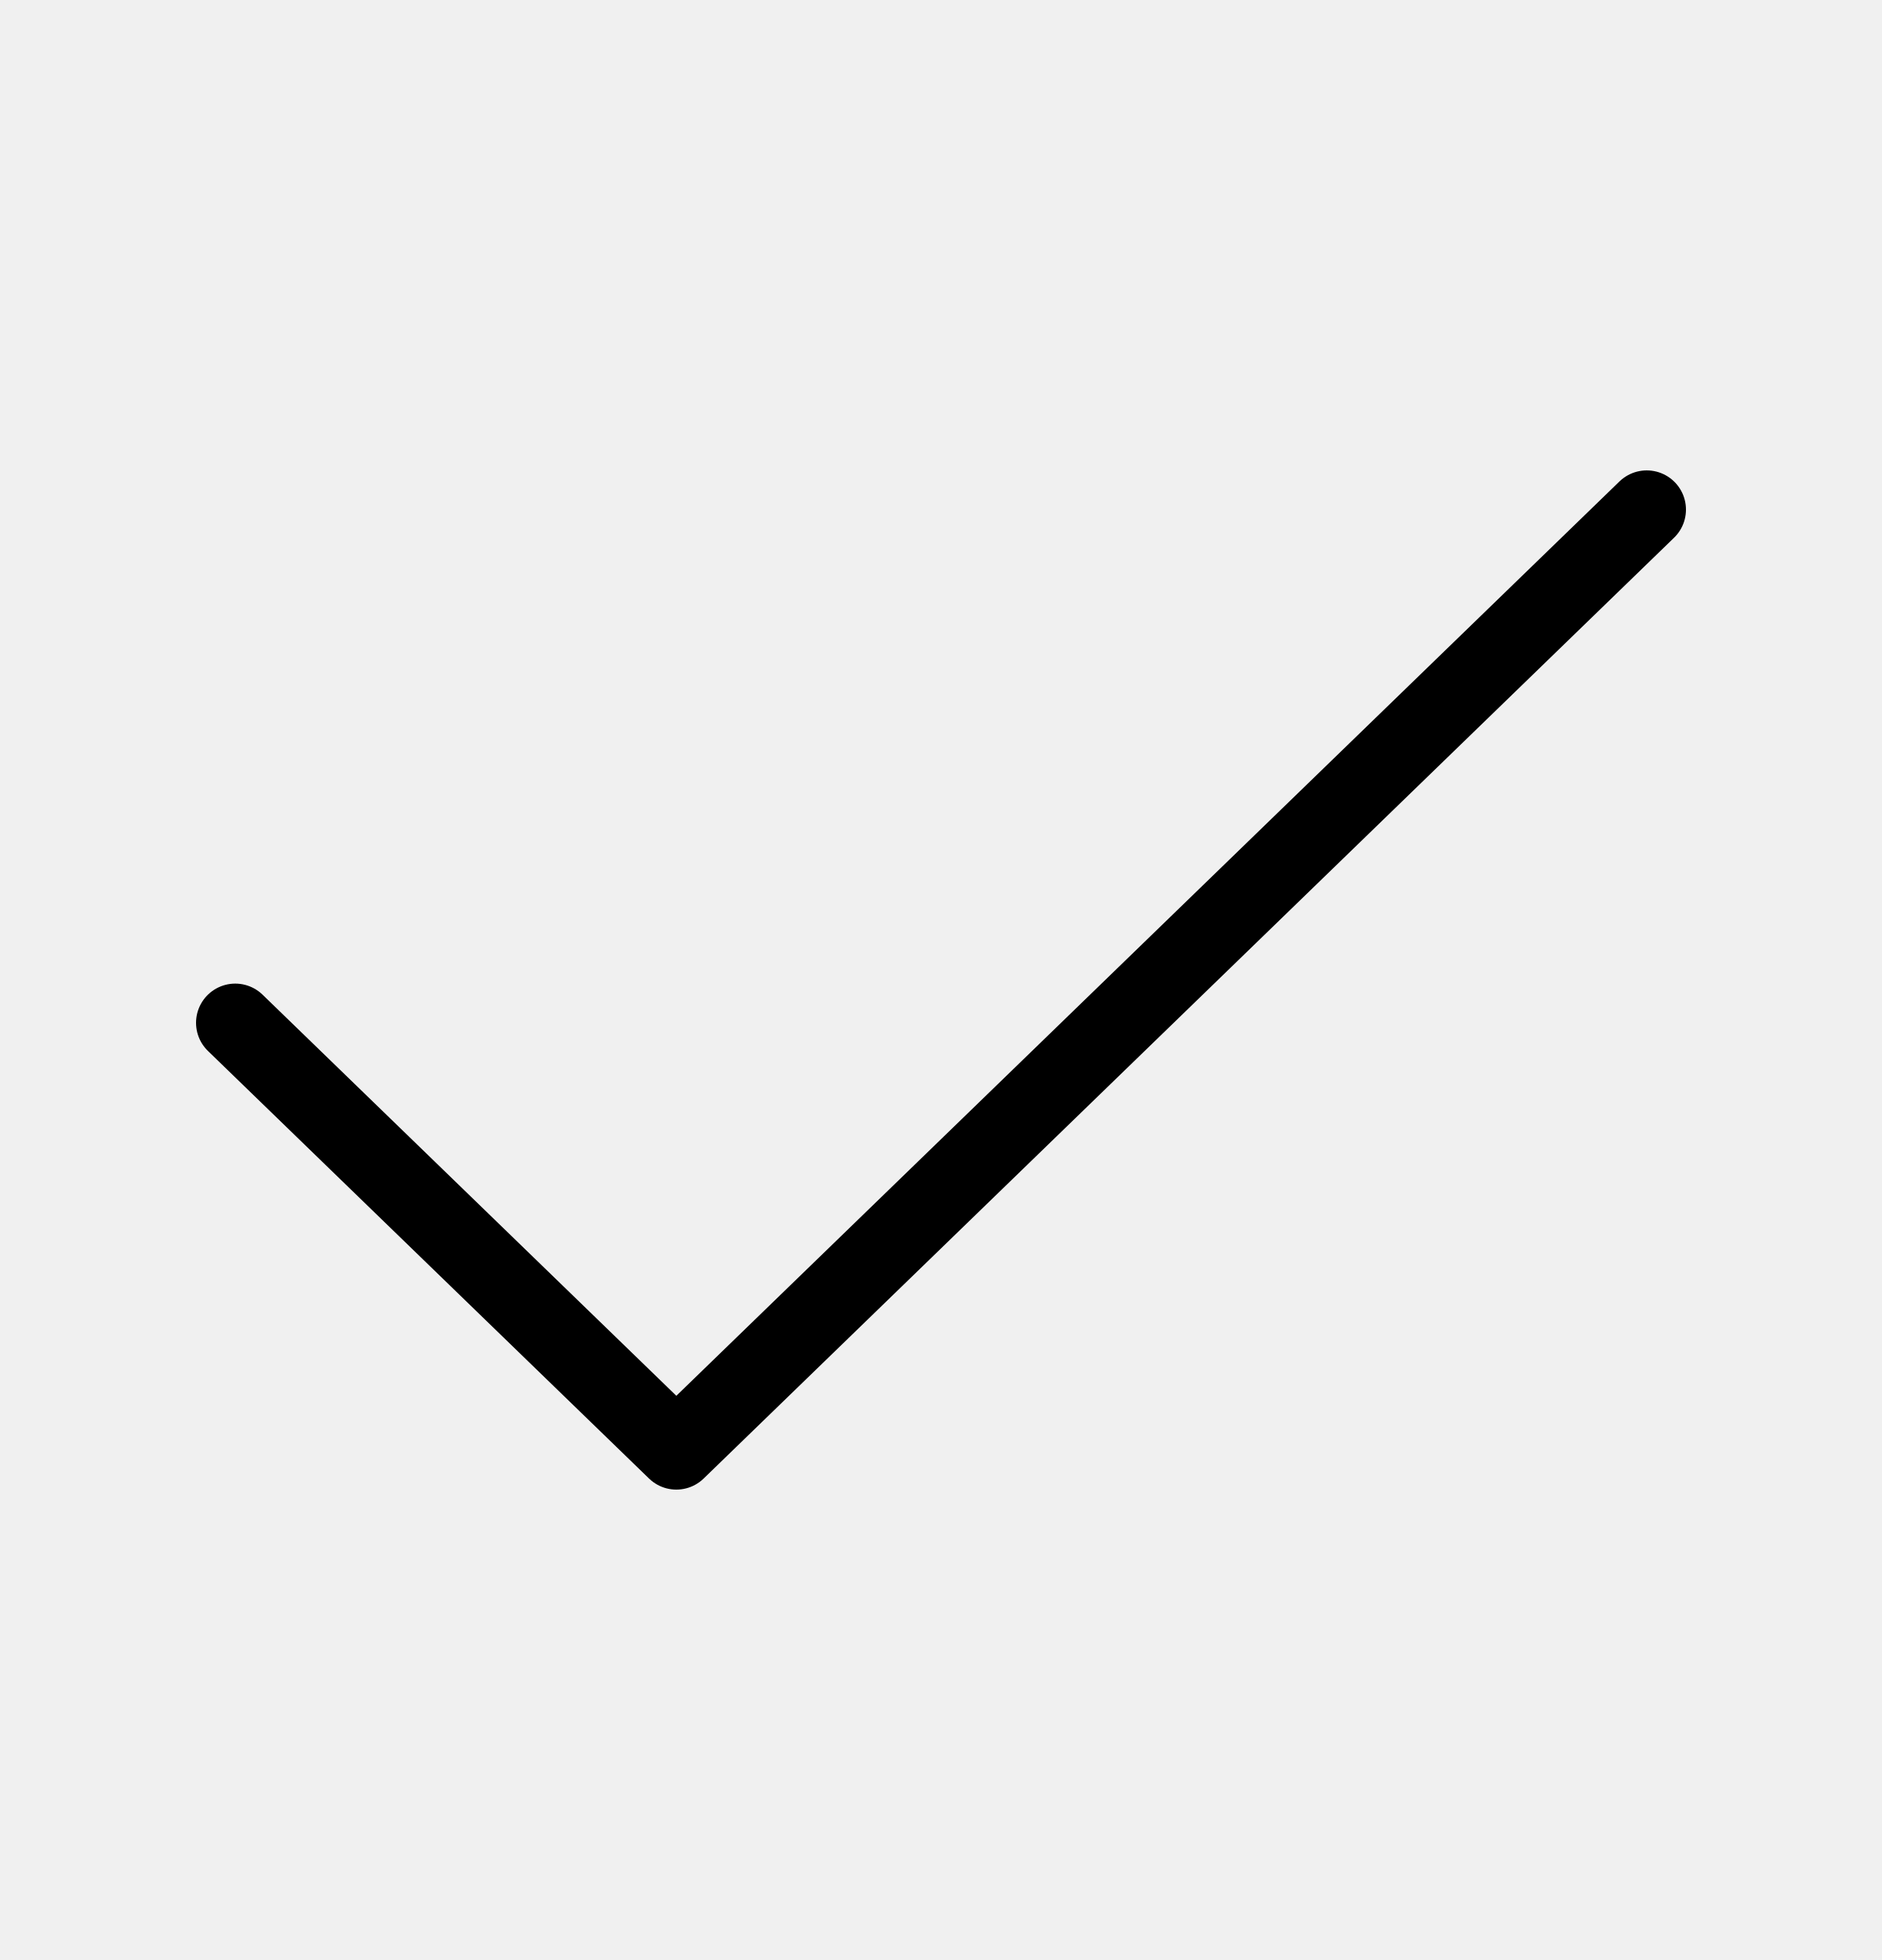
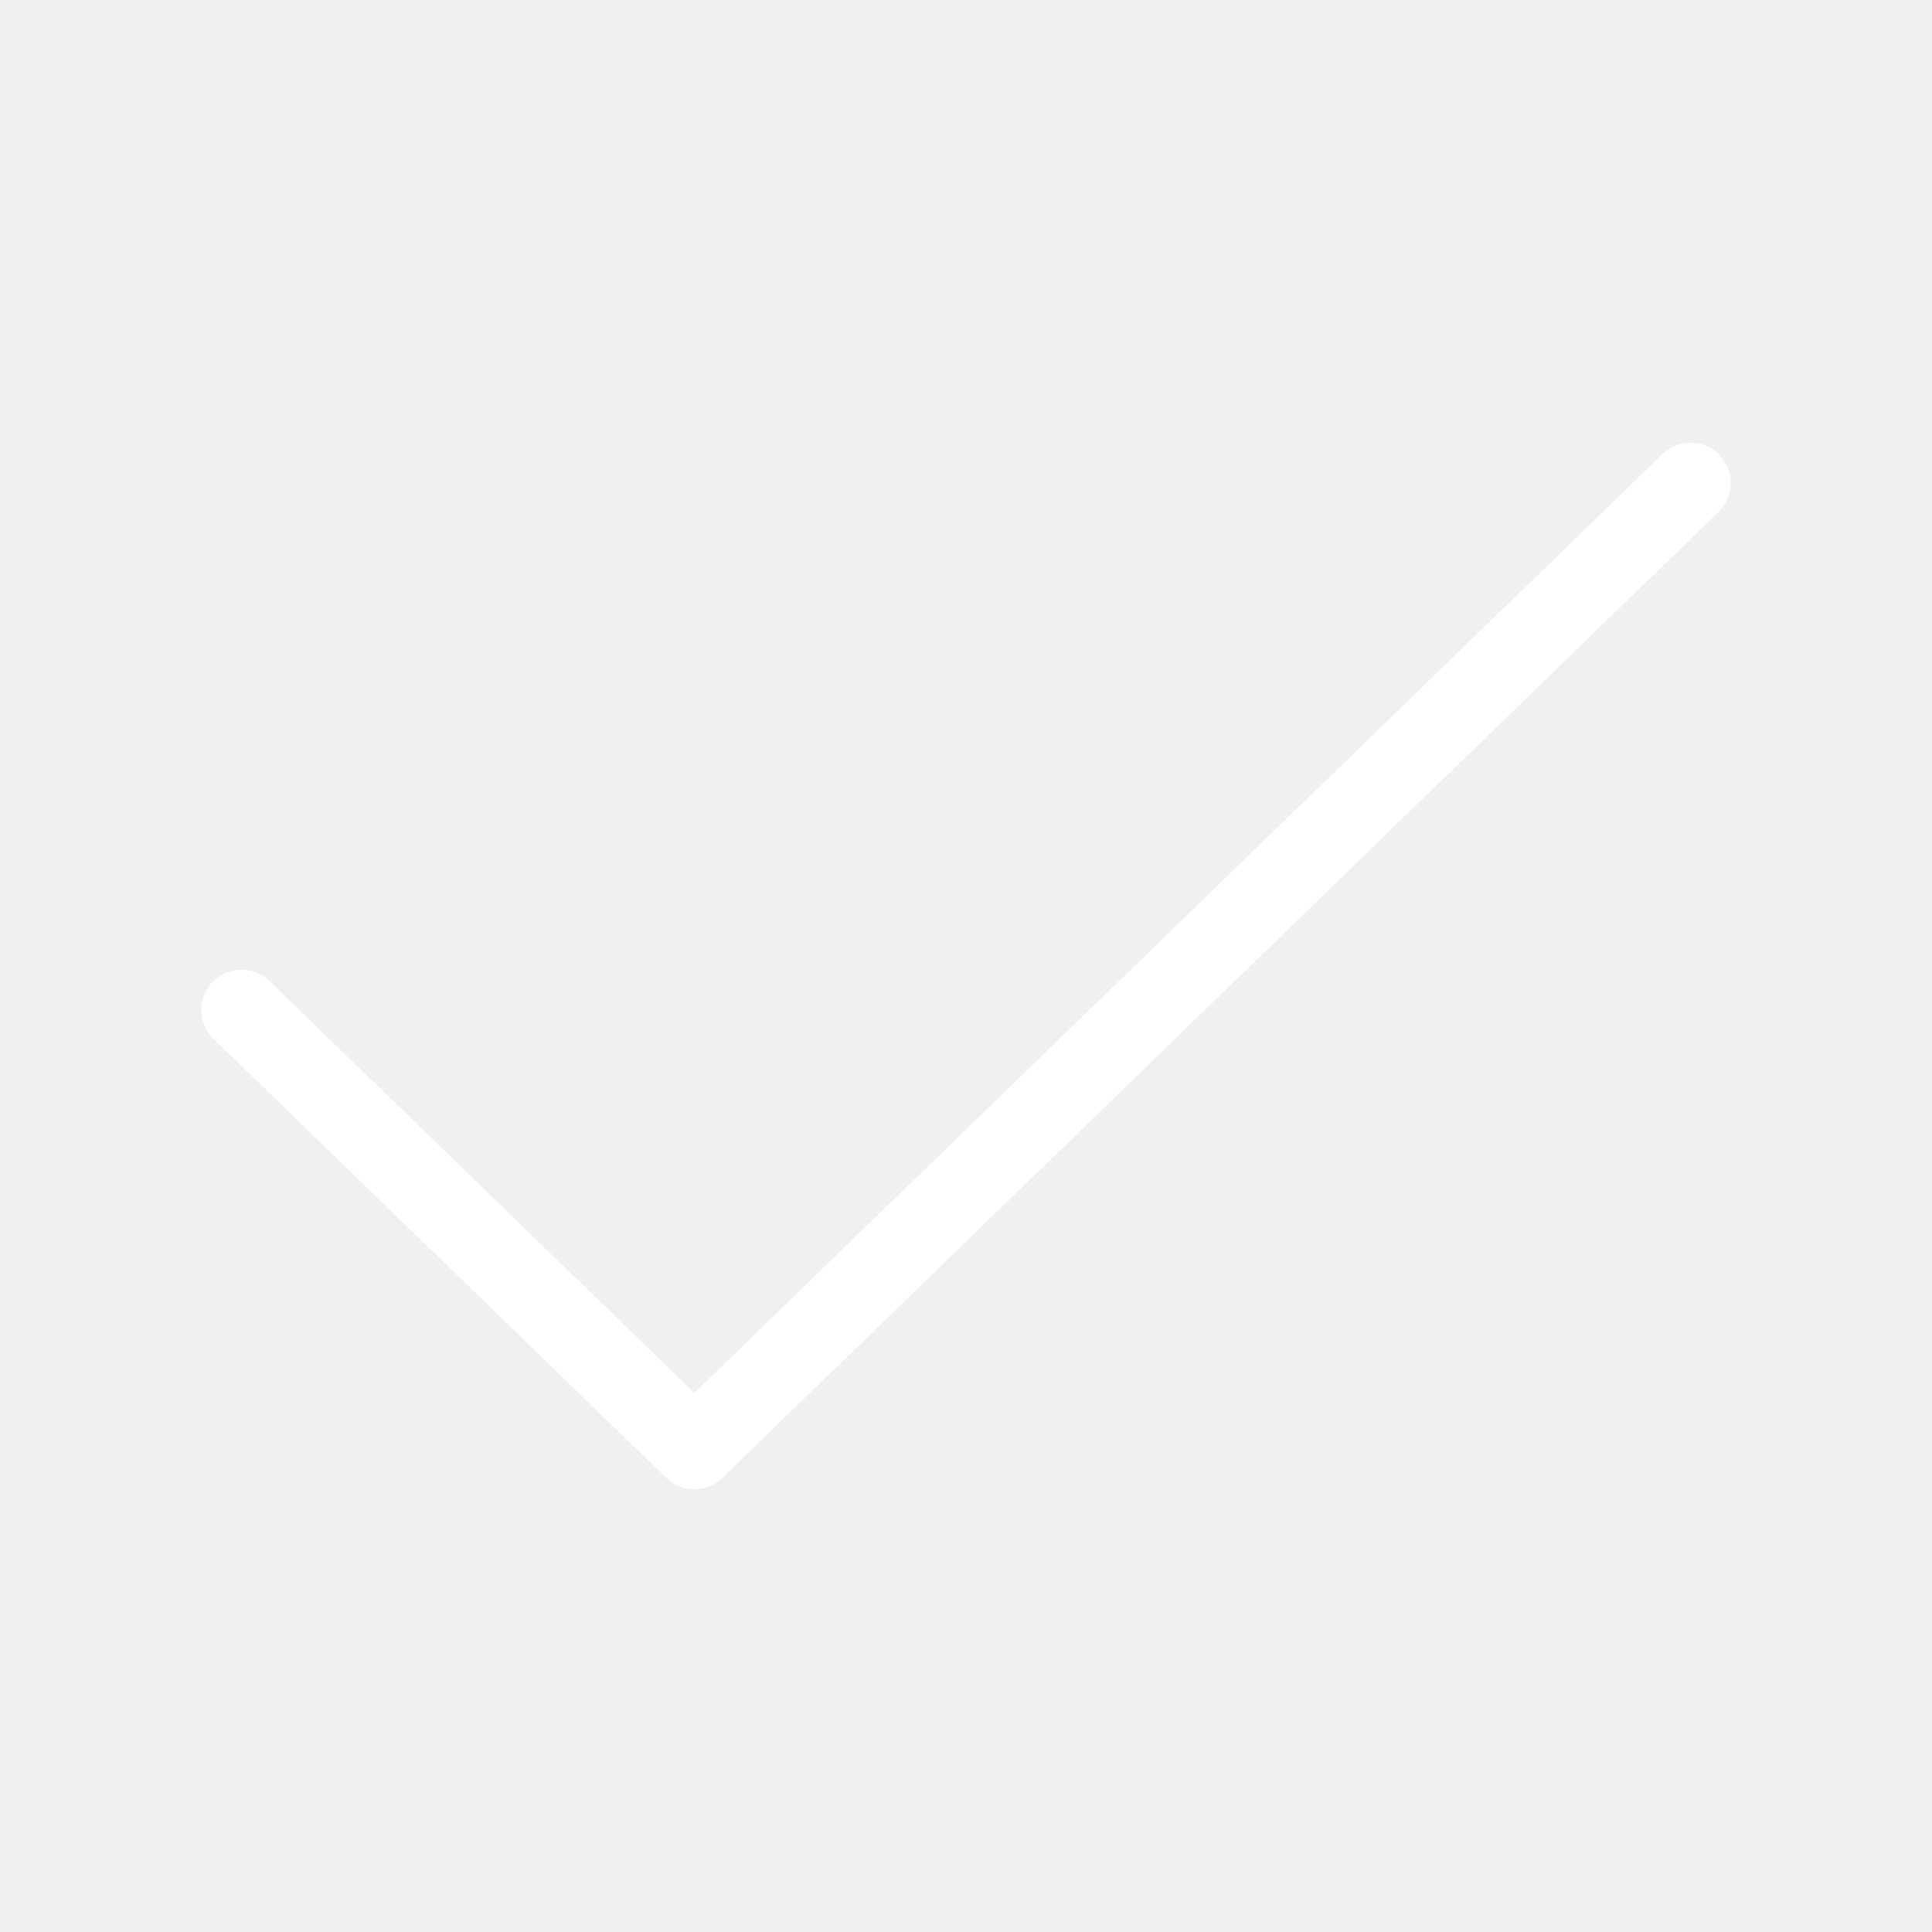
- <svg xmlns="http://www.w3.org/2000/svg" width="24" height="25" viewBox="0 0 24 25" fill="none">
-   <path d="M21 6.5L8.625 18.5L3 13.046" stroke="black" stroke-linecap="round" stroke-linejoin="round" />
+ <svg xmlns="http://www.w3.org/2000/svg" width="24" height="24" viewBox="0 0 24 24" fill="none">
+   <path d="M21 6L8.625 18L3 12.546" stroke="white" stroke-linecap="round" stroke-linejoin="round" />
</svg>
